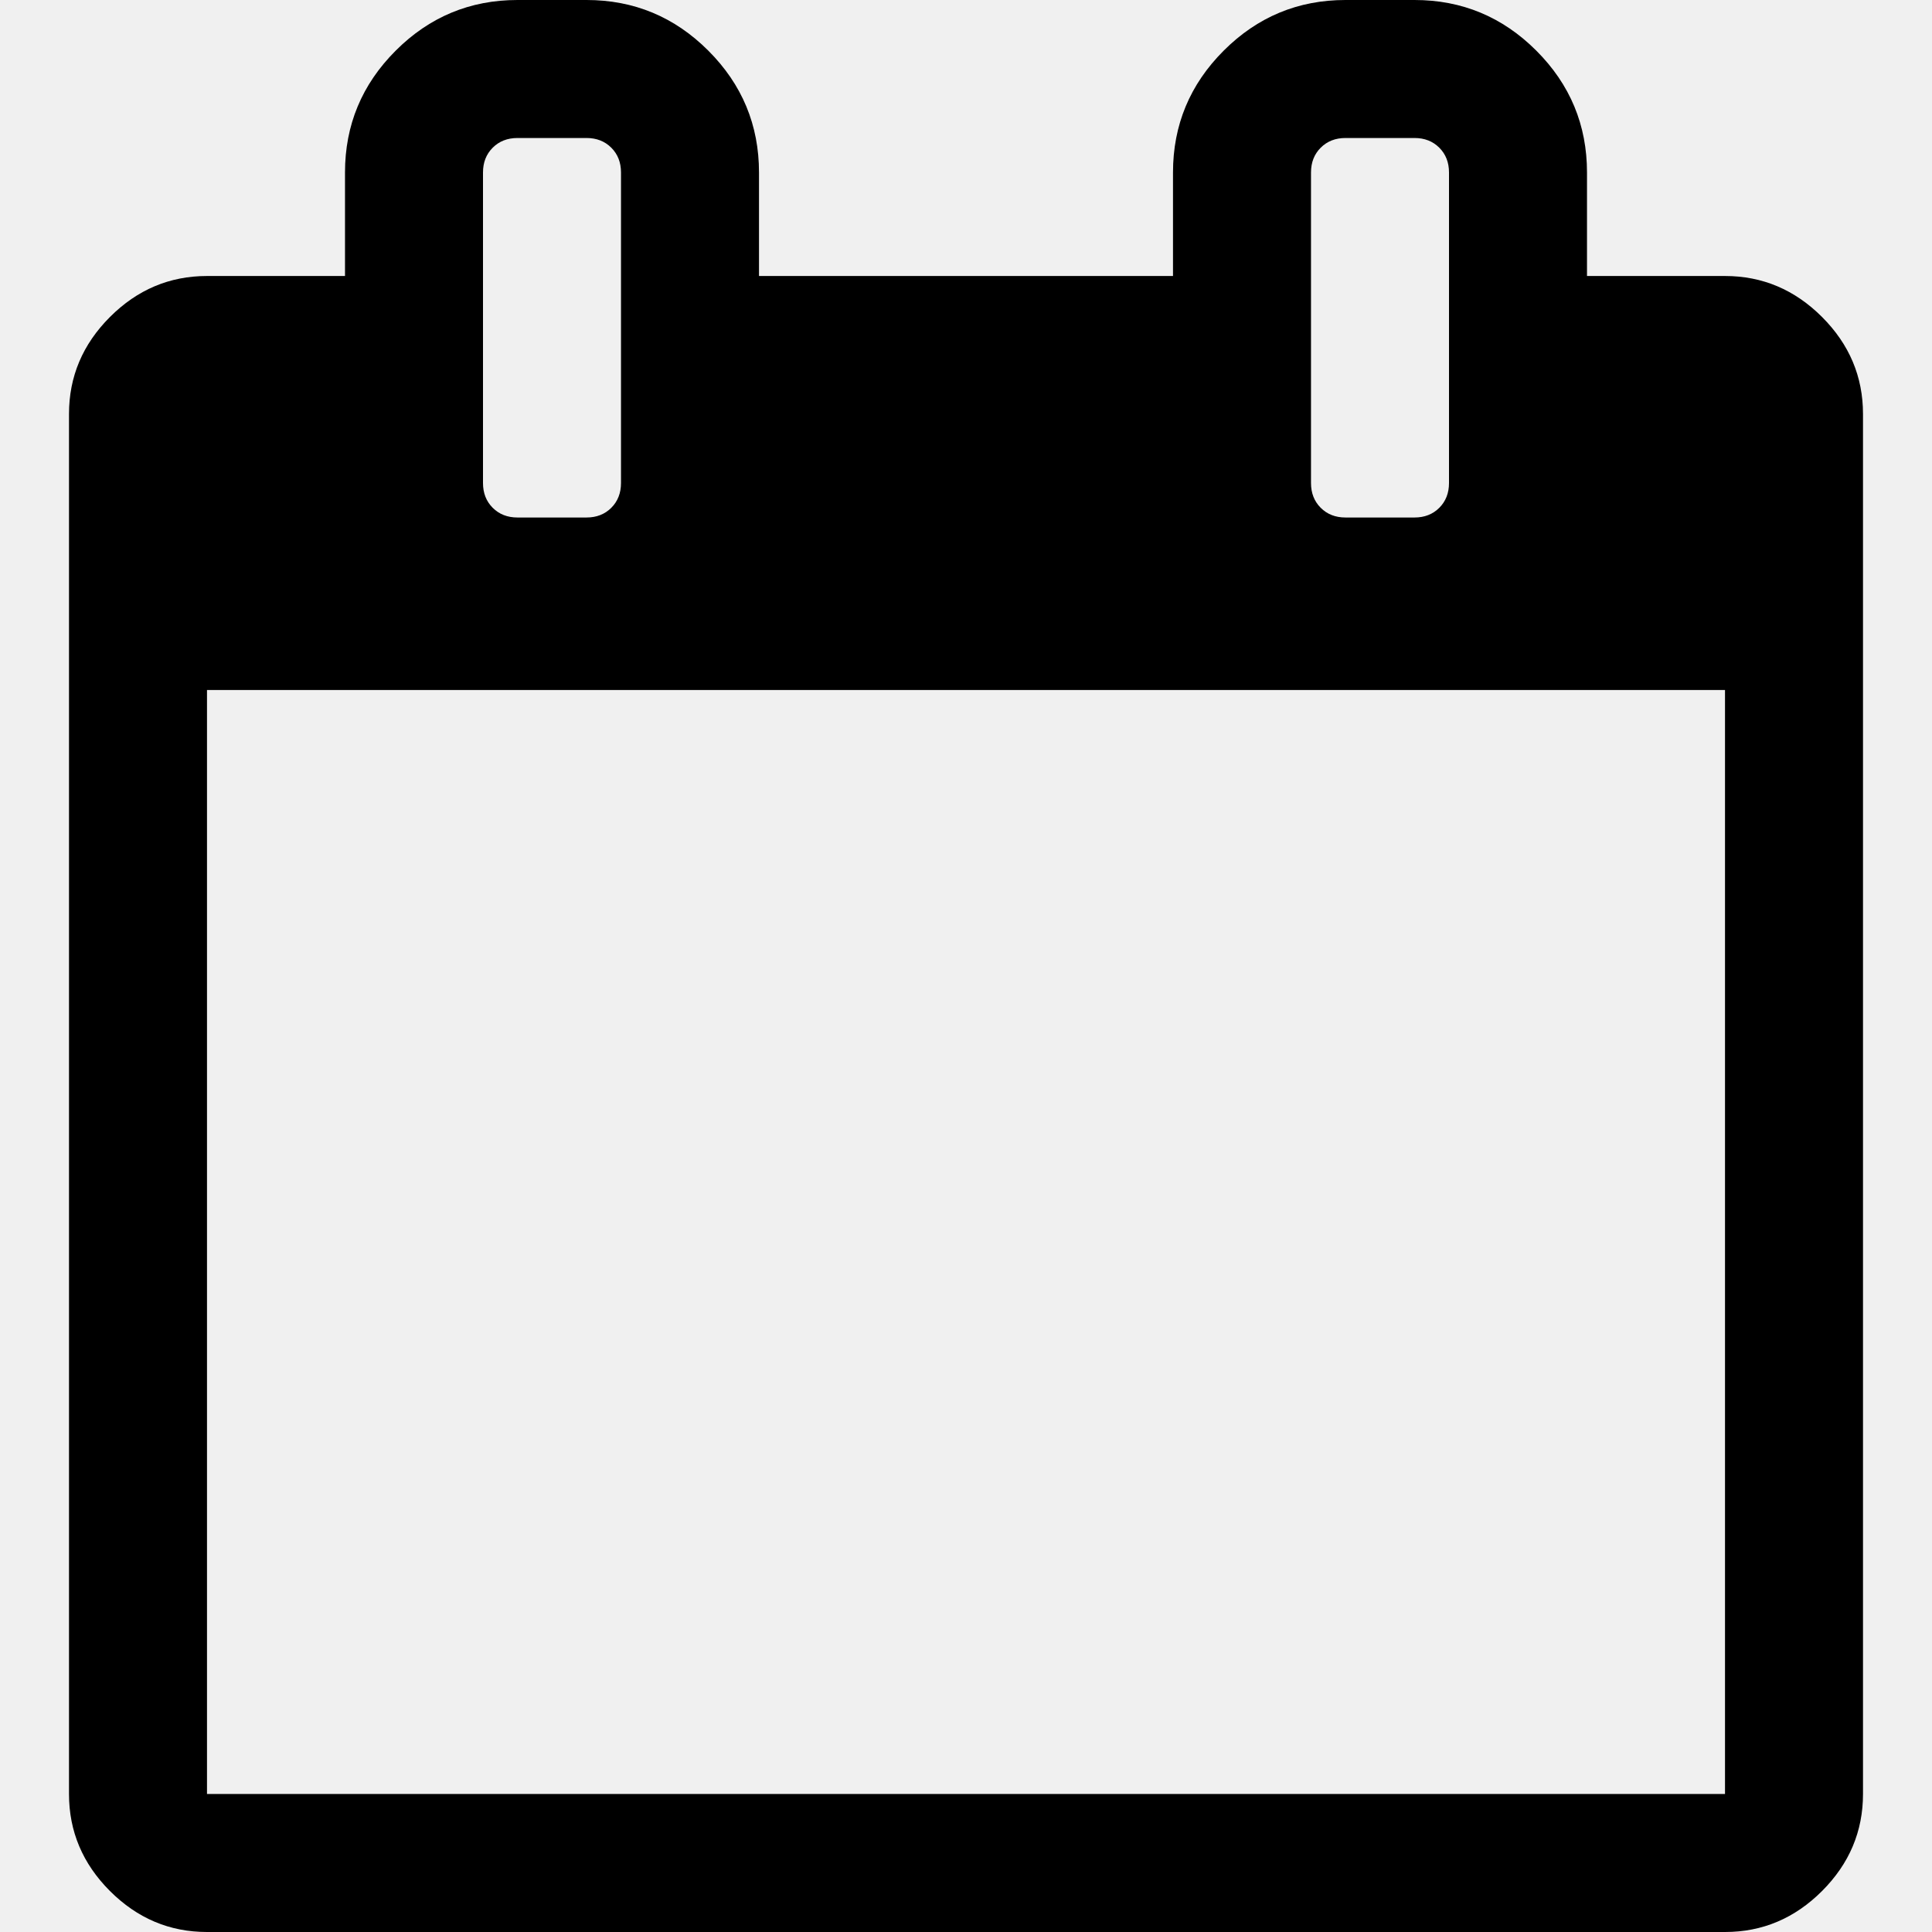
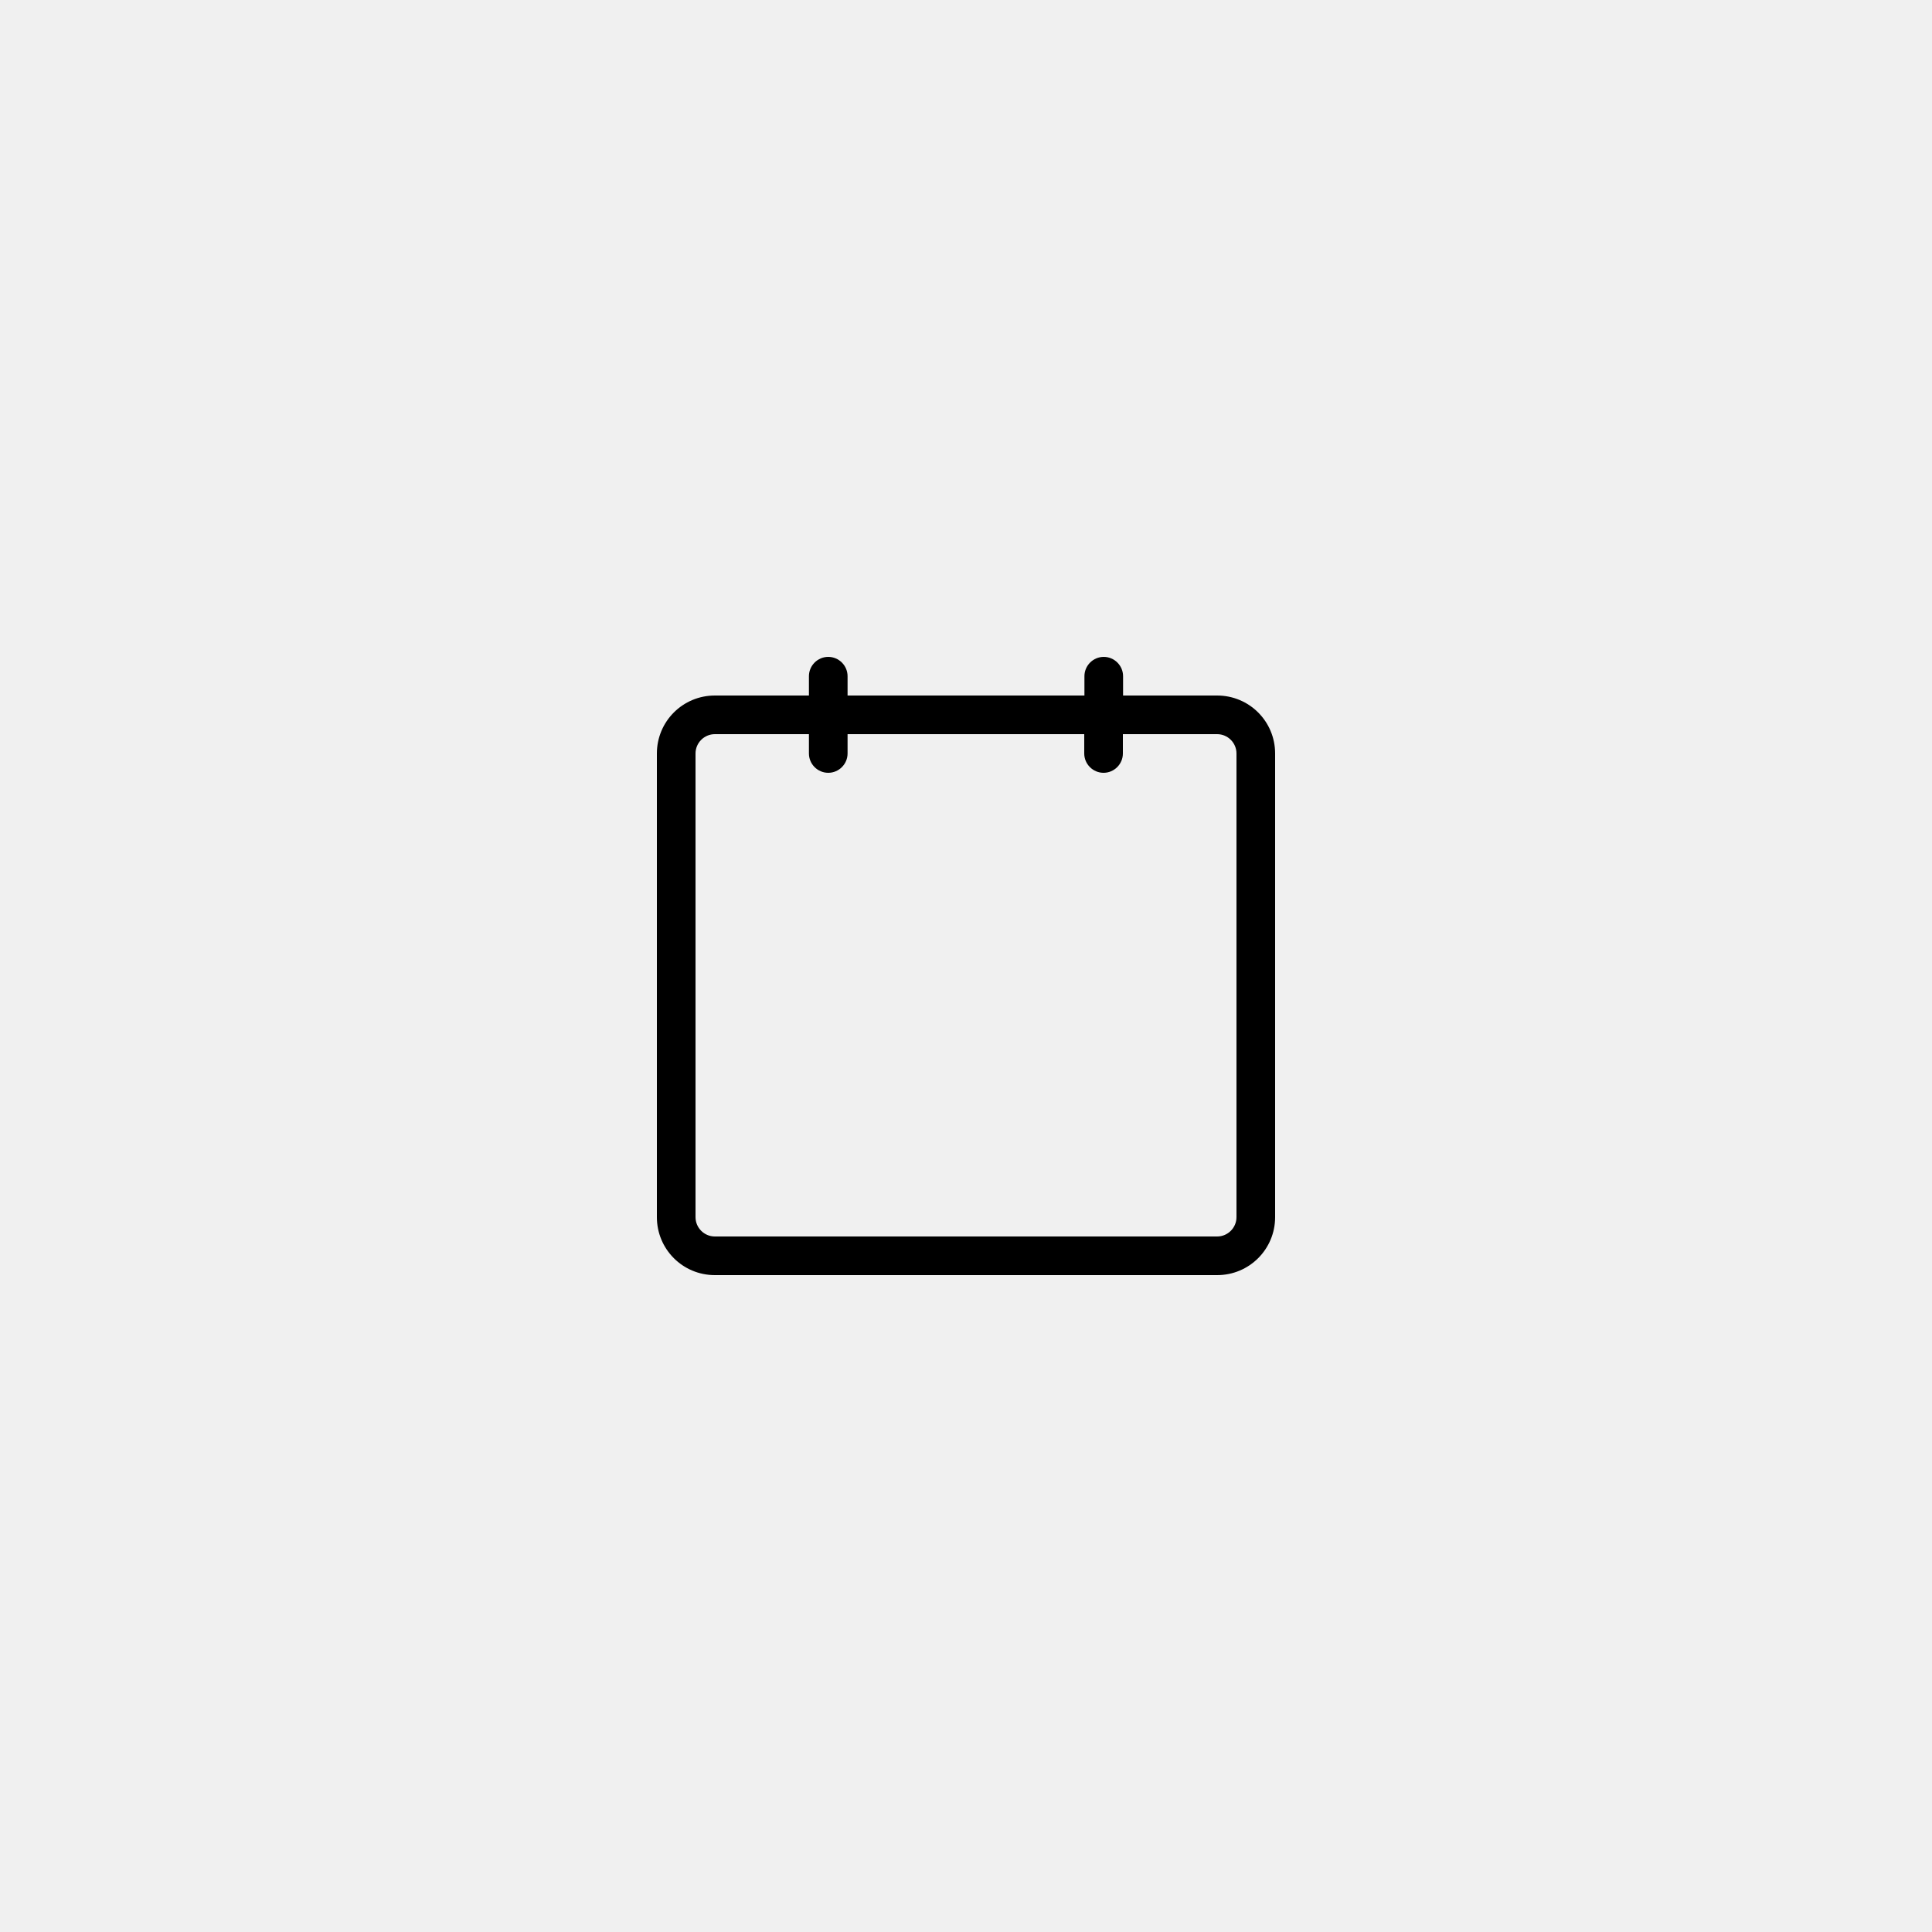
- <svg xmlns="http://www.w3.org/2000/svg" width="1792" height="1792" viewBox="0 0 1792 1792">
-   <path d="M192 1664h1408v-1024h-1408v1024zm384-1216v-288q0-14-9-23t-23-9h-64q-14 0-23 9t-9 23v288q0 14 9 23t23 9h64q14 0 23-9t9-23zm768 0v-288q0-14-9-23t-23-9h-64q-14 0-23 9t-9 23v288q0 14 9 23t23 9h64q14 0 23-9t9-23zm384-64v1280q0 52-38 90t-90 38h-1408q-52 0-90-38t-38-90v-1280q0-52 38-90t90-38h128v-96q0-66 47-113t113-47h64q66 0 113 47t47 113v96h384v-96q0-66 47-113t113-47h64q66 0 113 47t47 113v96h128q52 0 90 38t38 90z" />
+ <svg xmlns="http://www.w3.org/2000/svg" id="icones" viewBox="0 0 100 100">
+   <style>.st0{fill:#AFAEA8;} .st1{fill:none;stroke:#FFFFFF;stroke-width:2;stroke-linecap:round;stroke-miterlimit:10;} .st2{fill:#9B9B9B;} .st3{clip-path:url(#SVGID_2_);fill:#FFFFFF;} .st4{fill:#FFFFFF;} .st5{fill:none;stroke:#4AC3A8;stroke-width:2;stroke-linecap:round;stroke-linejoin:round;stroke-miterlimit:10;} .st6{fill:none;stroke:#2E8BE0;stroke-linecap:round;stroke-miterlimit:10;} .st7{fill:#2E8BE0;} .st8{fill:none;stroke:#2E8BE0;stroke-width:2;stroke-linecap:round;stroke-linejoin:round;stroke-miterlimit:10;} .st9{fill:none;stroke:#A3A2A0;stroke-width:2;stroke-linecap:round;stroke-linejoin:round;stroke-miterlimit:10;} .st10{fill:#A3A2A0;} .st11{fill:#4AC3A8;} .st12{fill:none;stroke:#2E8BE0;stroke-linecap:round;stroke-linejoin:round;stroke-miterlimit:10;} .st13{fill:none;stroke:#AFAEA8;stroke-linecap:round;stroke-linejoin:round;stroke-miterlimit:10;} .st14{fill:none;stroke:#E57B63;stroke-miterlimit:10;} .st15{fill:#E07765;} .st16{fill:#E57B63;} .st17{fill:none;stroke:#AFAEA8;stroke-linecap:round;stroke-miterlimit:10;} .st18{fill:none;stroke:#AFAEA8;stroke-width:2;stroke-linecap:round;stroke-miterlimit:10;} .st19{fill:#3F87C7;} .st20{fill:none;stroke:#3F87C7;stroke-width:2;stroke-linecap:round;stroke-miterlimit:10;} .st21{fill:#4186C6;} .st22{fill:none;stroke:#4186C6;stroke-miterlimit:10;} .st23{fill:none;stroke:#4186C6;stroke-width:0.768;stroke-miterlimit:10;} .st24{fill-rule:evenodd;clip-rule:evenodd;fill:none;stroke:#5E5C5C;stroke-linecap:round;stroke-linejoin:round;stroke-miterlimit:10;} .st25{fill:#5E5C5C;} .st26{fill:none;stroke:#5E5C5C;stroke-miterlimit:10;} .st27{fill:none;stroke:#A3A2A0;stroke-miterlimit:10;} .st28{fill-rule:evenodd;clip-rule:evenodd;} .st29{fill:#231F20;} .st30{fill:none;stroke:#000000;stroke-width:2;stroke-linecap:round;stroke-miterlimit:10;} .st31{fill:none;stroke:#AFAEA8;stroke-width:2;stroke-linecap:round;stroke-linejoin:round;stroke-miterlimit:10;} .st32{fill:none;stroke:#04BAEE;stroke-width:2;stroke-linecap:round;stroke-linejoin:round;stroke-miterlimit:10;} .st33{fill:#04BAEE;} .st34{fill:none;stroke:#FFFFFF;stroke-width:2;stroke-linecap:round;stroke-linejoin:round;stroke-miterlimit:10;} .st35{fill:#E52220;} .st36{fill-rule:evenodd;clip-rule:evenodd;fill:#F8C13B;} .st37{fill:none;stroke:#1D1D1B;stroke-width:0.25;stroke-miterlimit:10;} .st38{fill-rule:evenodd;clip-rule:evenodd;fill:#4AC3A8;} .st39{fill:none;stroke:#FFFFFF;stroke-linecap:round;stroke-linejoin:round;stroke-miterlimit:10;} .st40{fill:none;stroke:#000000;stroke-width:2;stroke-miterlimit:10;} .st41{fill:#5C5B58;} .st42{fill:none;stroke:#000000;stroke-miterlimit:10;} .st43{fill-rule:evenodd;clip-rule:evenodd;fill:#2E8BE0;} .st44{fill:#BE1622;} .st45{fill:#2079CA;} .st46{fill:#434C5C;} .st47{fill:#297FCD;} .st48{fill:#2674BB;} .st49{fill:#5B5A57;} .st50{fill:none;stroke:#5B5A57;stroke-linecap:round;stroke-miterlimit:10;} .st51{fill:none;stroke:#5B5A57;stroke-linecap:round;stroke-linejoin:round;stroke-miterlimit:10;} .st52{fill:none;stroke:#E91A1A;stroke-width:2;stroke-linecap:round;stroke-miterlimit:10;} .st53{fill:#E91A1A;} .st54{fill:none;stroke:#5E5D5D;stroke-width:2;stroke-linecap:round;stroke-linejoin:round;stroke-miterlimit:10;} .st55{fill:#5E5D5D;} .st56{fill:none;stroke:#04BAEE;stroke-linecap:round;stroke-linejoin:round;stroke-miterlimit:10;} .st57{fill:none;stroke:#5B5A57;stroke-miterlimit:10;} .st58{fill-rule:evenodd;clip-rule:evenodd;fill:#A3A2A0;} .st59{fill:none;stroke:#FFFFFF;stroke-miterlimit:10;} .st60{fill:#E9E9E9;} .st61{filter:url(#Adobe_OpacityMaskFilter);} .st62{opacity:0.15;mask:url(#SVGID_3_);} .st63{fill:none;stroke:#5B5A57;stroke-width:2;stroke-linecap:round;stroke-miterlimit:10;} .st64{fill:none;stroke:#4186C6;stroke-width:2;stroke-miterlimit:10;} .st65{fill:none;stroke:#1D1D1B;stroke-width:2;stroke-linecap:round;stroke-linejoin:round;stroke-miterlimit:10;} .st66{fill:#1D1D1B;} .st67{fill:#182130;} .st68{fill:#5B5A58;} .st69{fill:none;stroke:#4AC3A8;stroke-linecap:round;stroke-miterlimit:10;} .st70{fill:none;stroke:#2E8BE0;stroke-miterlimit:10;} .st71{fill:#2E8BE0;stroke:#E57B63;stroke-linecap:round;stroke-linejoin:round;stroke-miterlimit:10;} .st72{fill:#B91900;} .st73{fill:#47556D;}</style>
+   <path d="M63 36h-4.87v-1c0-.55-.45-1-1-1s-1 .45-1 1v1H43.87v-1c0-.55-.45-1-1-1s-1 .45-1 1v1H37c-1.66 0-3 1.34-3 3v24c0 1.66 1.34 3 3 3h26c1.66 0 3-1.34 3-3V39c0-1.66-1.34-3-3-3zm1 27c0 .55-.45 1-1 1H37c-.55 0-1-.45-1-1V39c0-.55.45-1 1-1h4.87v1c0 .55.45 1 1 1s1-.45 1-1v-1h12.25v1c0 .55.45 1 1 1s1-.45 1-1v-1H63c.55 0 1 .45 1 1v24z" />
</svg>
